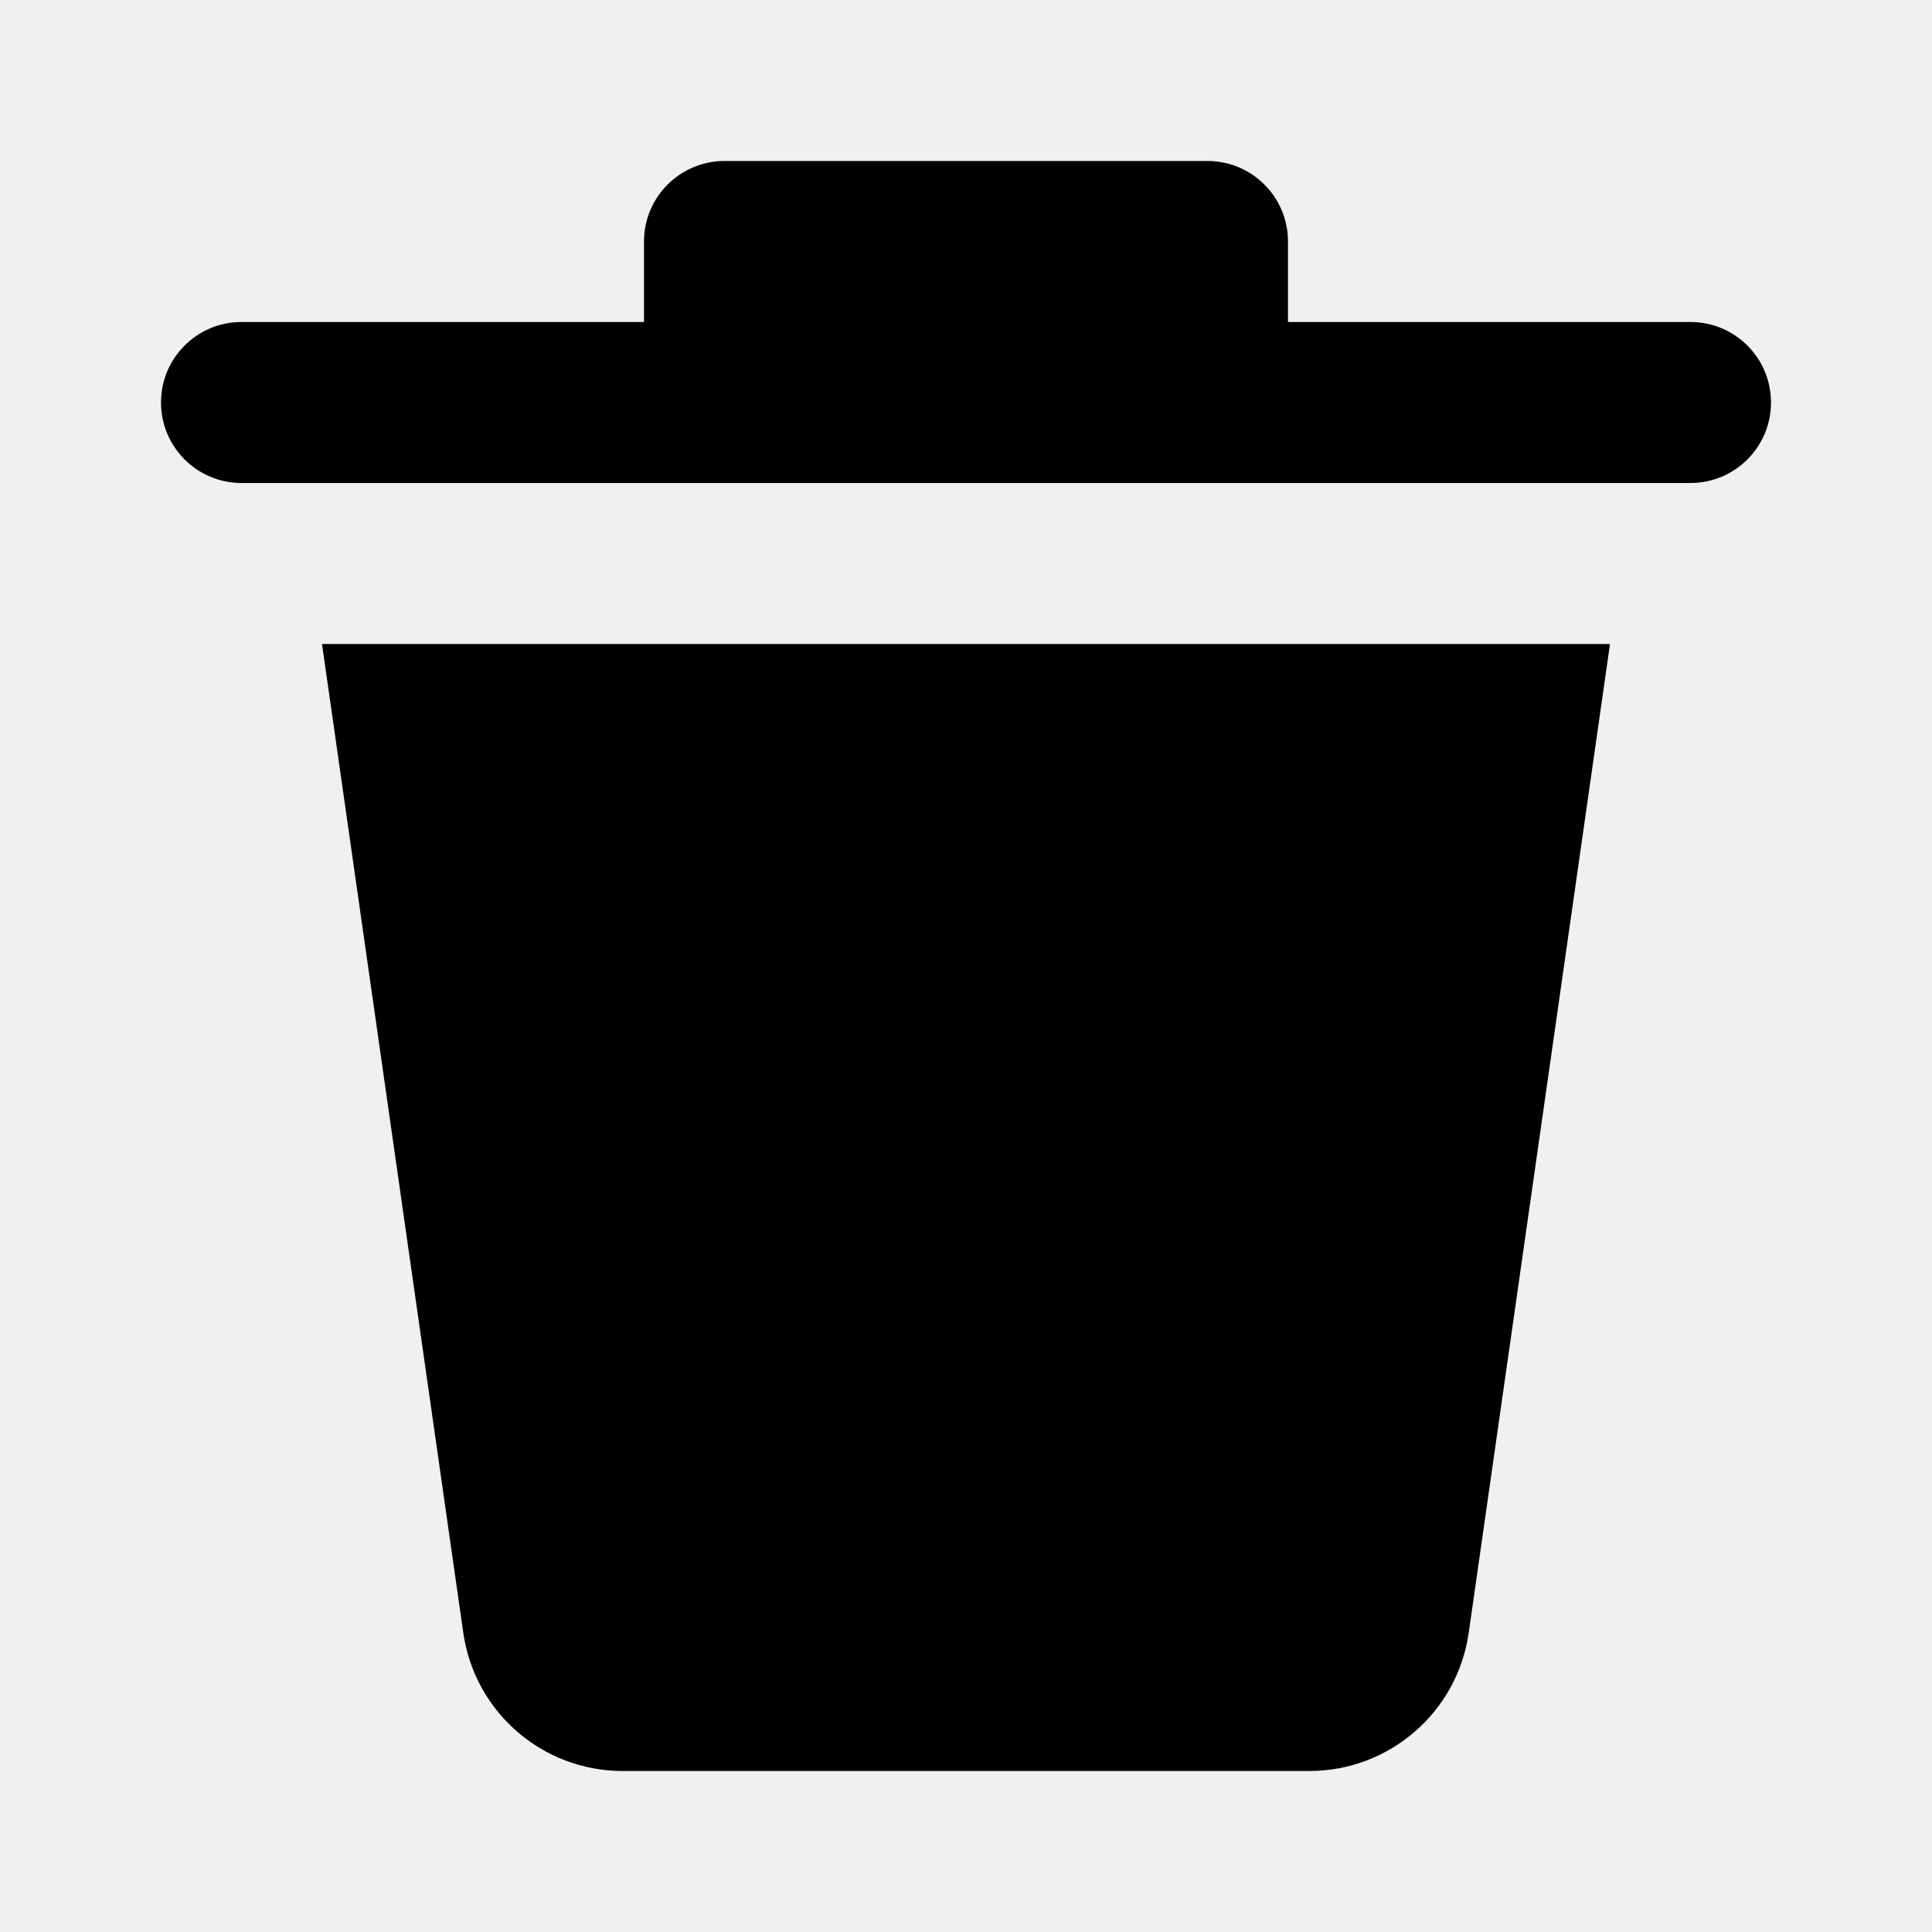
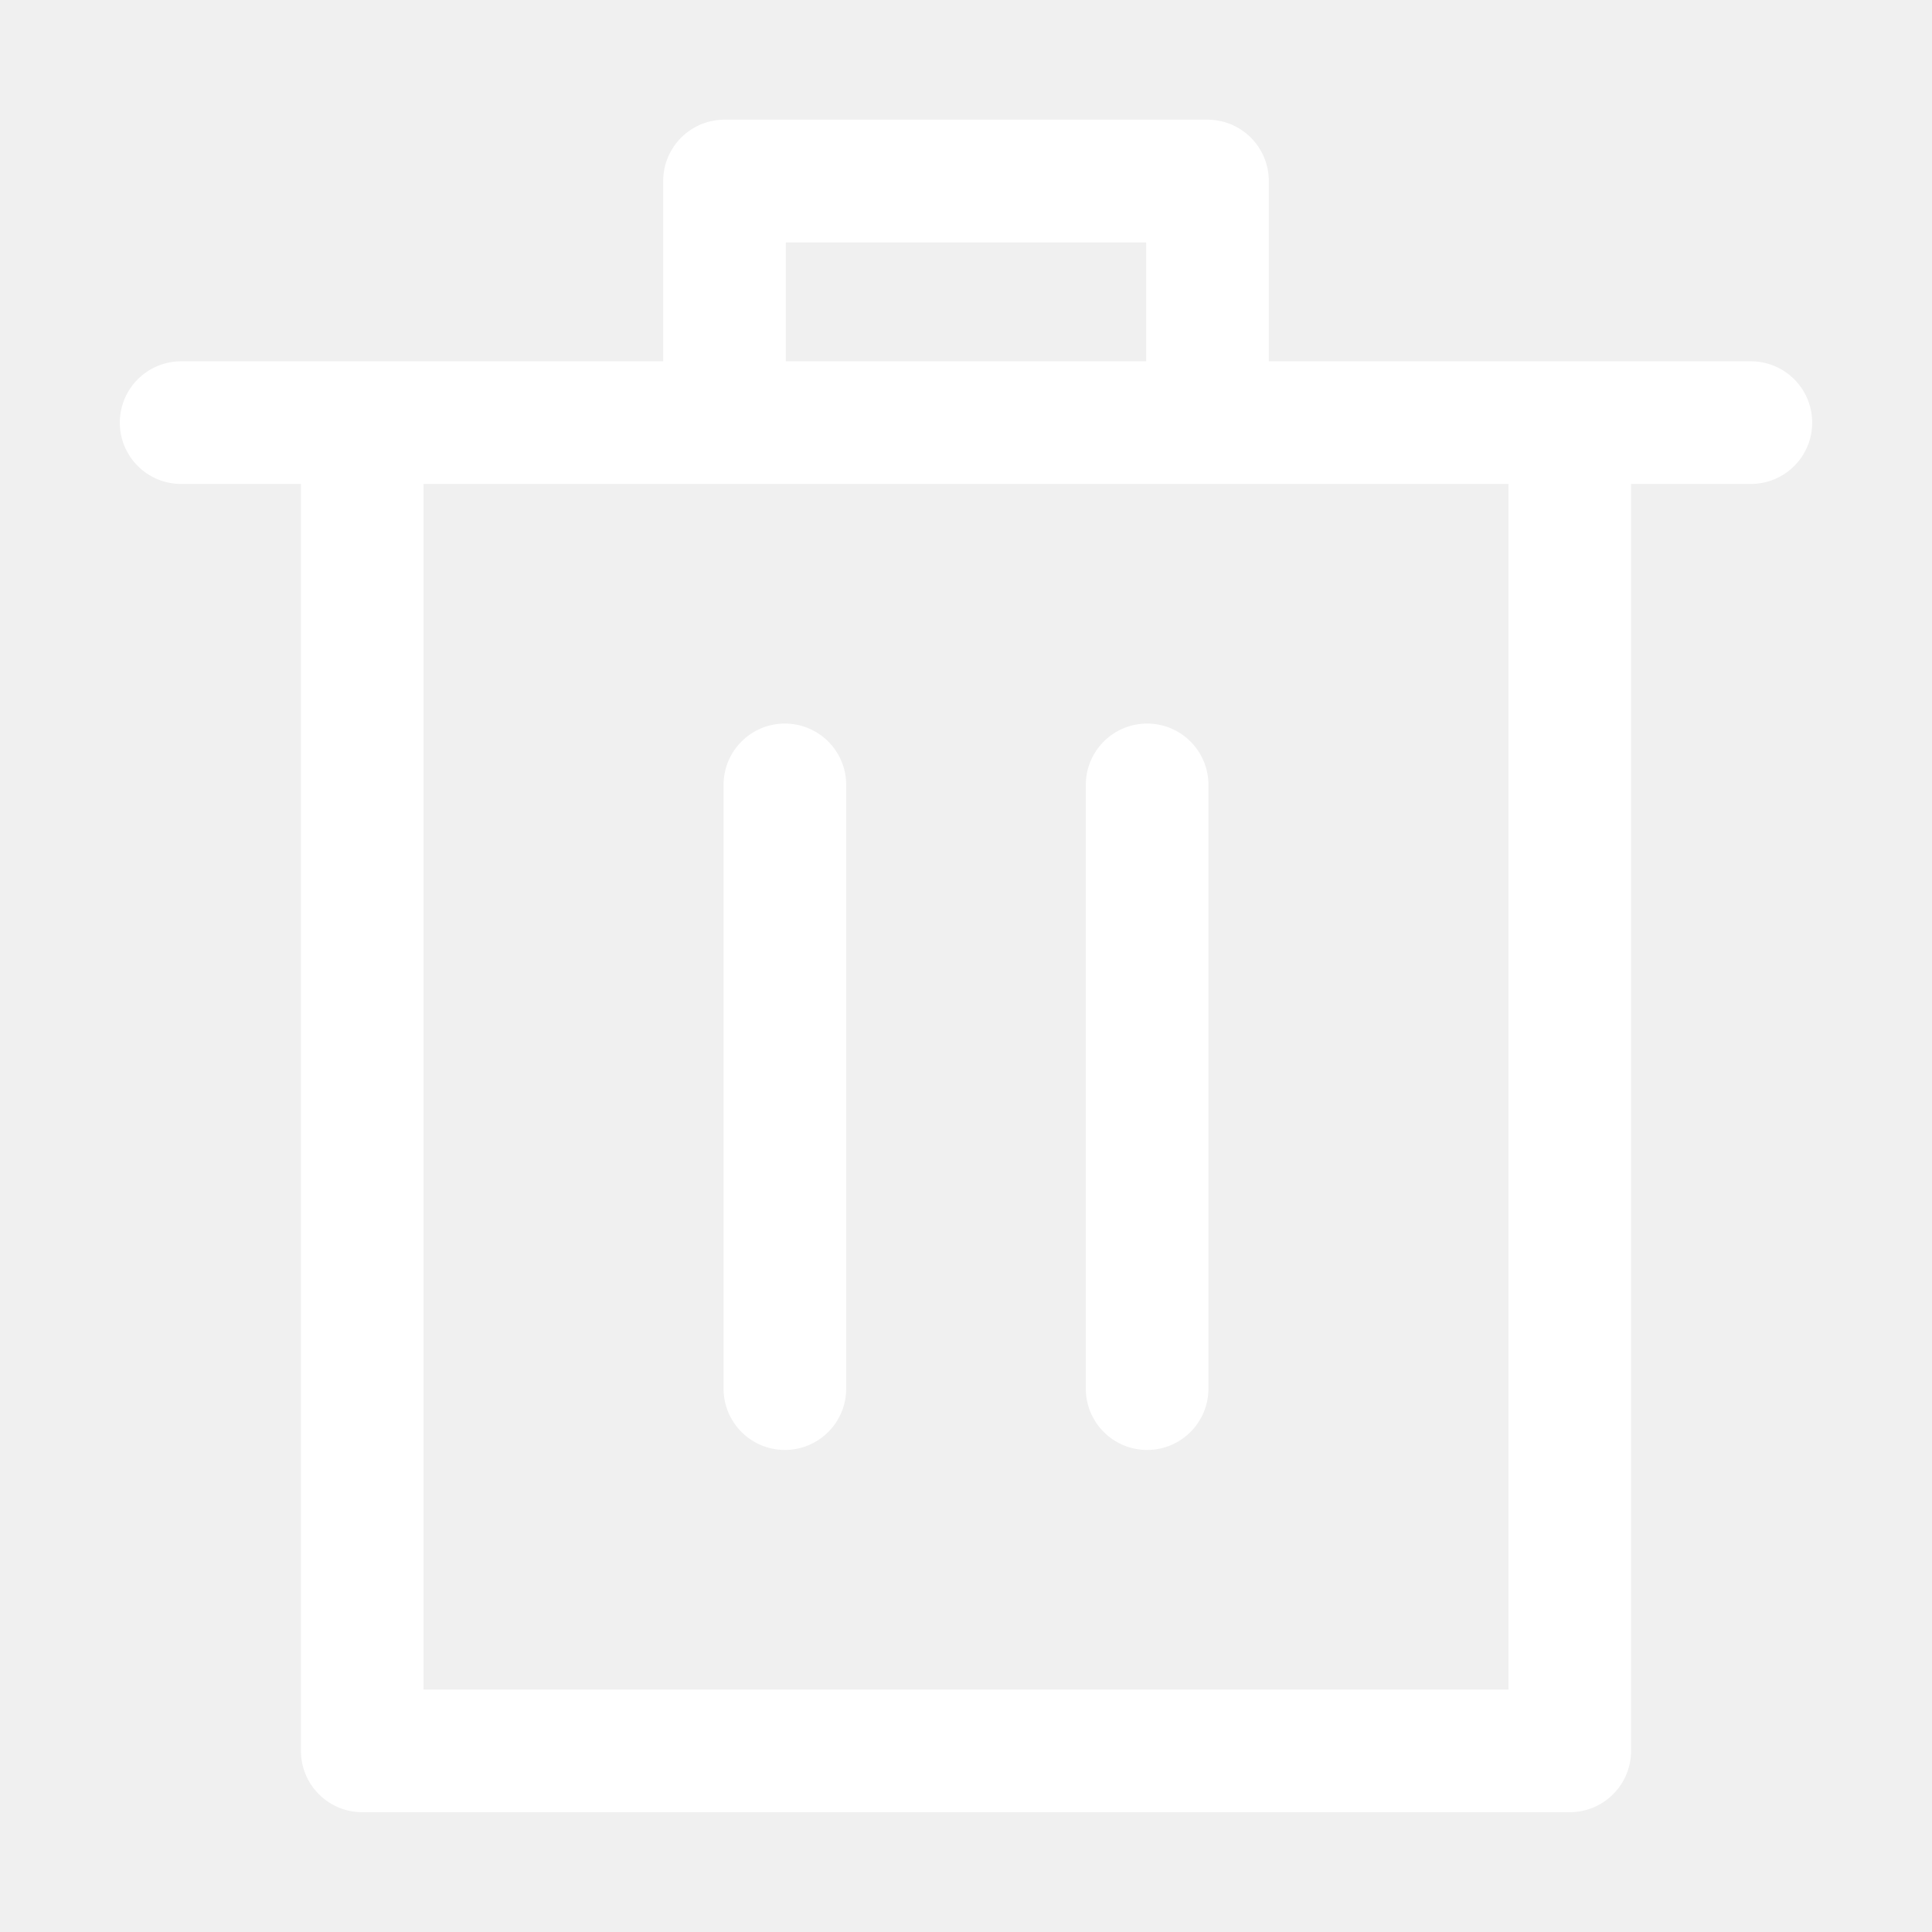
- <svg xmlns="http://www.w3.org/2000/svg" fill="#000000" width="800px" height="800px" viewBox="0 0 24 24">
-   <path d="M5.755,20.283,4,8H20L18.245,20.283A2,2,0,0,1,16.265,22H7.735A2,2,0,0,1,5.755,20.283ZM21,4H16V3a1,1,0,0,0-1-1H9A1,1,0,0,0,8,3V4H3A1,1,0,0,0,3,6H21a1,1,0,0,0,0-2Z" />
+ <svg xmlns="http://www.w3.org/2000/svg" width="800px" height="800px" viewBox="0 0 1024 1024" fill="#fff" stroke="#fff">
+   <g id="SVGRepo_bgCarrier" stroke-width="0" />
+   <g id="SVGRepo_tracerCarrier" stroke-linecap="round" stroke-linejoin="round" />
+   <g id="SVGRepo_iconCarrier">
+     <path fill="#fff" d="M160 256H96a32 32 0 0 1 0-64h256V95.936a32 32 0 0 1 32-32h256a32 32 0 0 1 32 32V192h256a32 32 0 1 1 0 64h-64v672a32 32 0 0 1-32 32H192a32 32 0 0 1-32-32V256zm448-64v-64H416v64h192zM224 896h576V256H224v640zm192-128a32 32 0 0 1-32-32V416a32 32 0 0 1 64 0v320a32 32 0 0 1-32 32zm192 0a32 32 0 0 1-32-32V416a32 32 0 0 1 64 0v320a32 32 0 0 1-32 32z" />
+   </g>
</svg>
